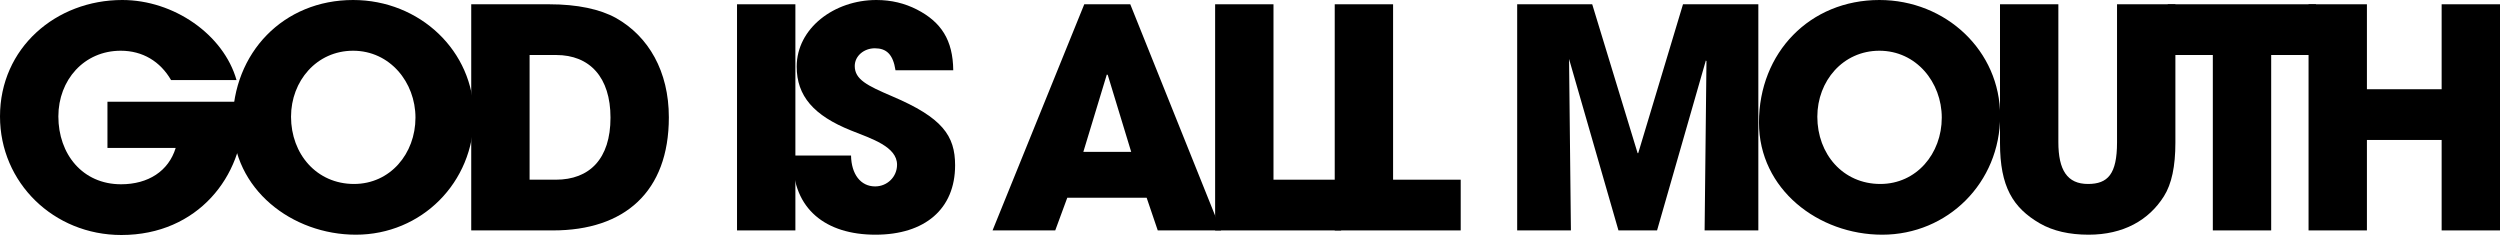
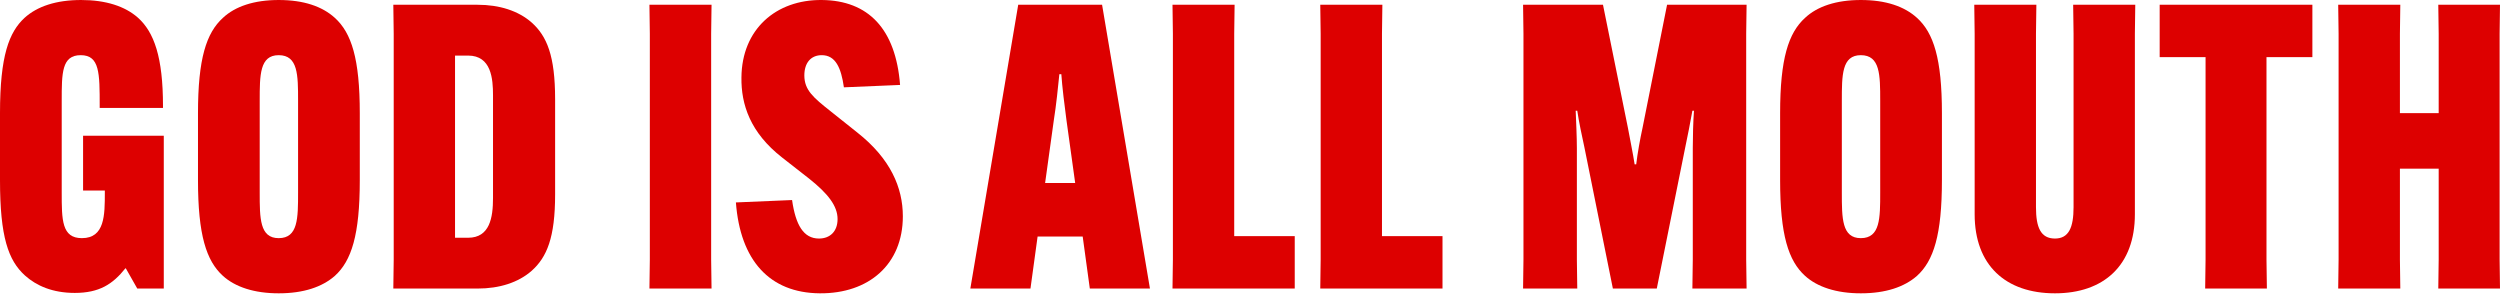
- <svg xmlns="http://www.w3.org/2000/svg" width="500" height="47" viewBox="0 0 500 47" fill="none">
-   <path d="M48.664 20.352V22.919C48.664 35.082 39.648 47 24.27 47C10.746 47 0 36.549 0 23.286C0 9.596 11.178 0 24.456 0C34.769 0 44.712 6.906 47.305 16.013H34.213C32.051 12.285 28.531 10.146 24.147 10.146C16.798 10.146 11.672 16.013 11.672 23.286C11.672 30.804 16.489 36.854 24.209 36.854C29.643 36.854 33.719 34.226 35.139 29.581H21.491V20.352H48.664Z" fill="black" />
-   <path d="M71.175 46.939C58.453 46.939 46.534 37.893 46.534 24.509C46.534 10.512 56.724 0 70.619 0C83.959 0 94.766 10.207 94.766 23.164C94.766 36.549 84.267 46.939 71.175 46.939ZM70.805 36.793C78.03 36.793 83.094 30.742 83.094 23.531C83.094 16.441 77.968 10.146 70.619 10.146C63.332 10.146 58.206 16.196 58.206 23.347C58.206 30.804 63.332 36.793 70.805 36.793Z" fill="black" />
-   <path d="M110.612 46.083H94.246V0.856H109.809C115.491 0.856 119.999 1.834 123.21 3.606C129.695 7.273 133.77 14.241 133.77 23.469C133.77 38.382 124.878 46.083 110.612 46.083ZM105.918 35.938H111.168C117.899 35.938 122.099 31.782 122.099 23.531C122.099 15.463 117.961 11.001 111.229 11.001H105.918V35.938Z" fill="black" />
-   <path d="M159.077 46.083H147.405V0.856H159.077V46.083Z" fill="black" />
-   <path d="M190.65 14.057H179.101C178.607 10.818 177.248 9.657 174.963 9.657C172.802 9.657 170.949 11.185 170.949 13.202C170.949 15.891 173.42 17.113 178.422 19.252C188.488 23.531 191.02 27.137 191.02 33.065C191.02 41.805 184.968 46.939 175.087 46.939C165.144 46.939 158.598 41.805 158.598 32.087V31.109H170.208C170.27 34.837 172.123 37.282 175.025 37.282C177.434 37.282 179.41 35.388 179.41 32.943C179.41 29.337 174.346 27.748 170.208 26.098C162.736 23.103 159.339 19.191 159.339 13.324C159.339 5.623 166.873 0 175.272 0C178.298 0 180.954 0.672 183.362 1.895C188.241 4.401 190.588 8.007 190.65 14.057Z" fill="black" />
-   <path d="M244.211 46.083H231.551L229.328 39.544H213.456L211.048 46.083H198.511L216.853 0.856H226.055L244.211 46.083ZM226.24 30.376L221.547 14.974L221.361 14.913L216.668 30.376H226.24Z" fill="black" />
-   <path d="M268.223 46.083H243.026V0.856H254.698V35.938H268.223V46.083Z" fill="black" />
-   <path d="M292.141 46.083H266.945V0.856H278.617V35.938H292.141V46.083Z" fill="black" />
-   <path d="M351.668 46.083H340.922L341.293 12.224L341.169 12.101L331.412 46.083H323.692L313.811 11.796L314.182 46.083H303.436V0.856H318.443L327.521 30.62H327.645L336.6 0.856H351.668V46.083Z" fill="black" />
-   <path d="M376.435 46.939C363.713 46.939 351.794 37.893 351.794 24.509C351.794 10.512 361.984 0 375.879 0C389.218 0 400.026 10.207 400.026 23.164C400.026 36.549 389.527 46.939 376.435 46.939ZM376.064 36.793C383.29 36.793 388.354 30.742 388.354 23.531C388.354 16.441 383.228 10.146 375.879 10.146C368.592 10.146 363.466 16.196 363.466 23.347C363.466 30.804 368.592 36.793 376.064 36.793Z" fill="black" />
-   <path d="M423.406 28.481V0.856H435.078V28.542C435.078 33.248 434.337 36.793 432.793 39.238C429.767 44.066 424.641 46.939 417.724 46.939C413.895 46.939 410.622 46.206 407.967 44.678C402.594 41.56 400 37.343 400 28.603V0.856H411.672V28.42C411.672 34.043 413.463 36.793 417.601 36.793C421.553 36.793 423.406 34.837 423.406 28.481Z" fill="black" />
-   <path d="M454.237 46.083H442.565V11.001H433.549V0.856H463.192V11.001H454.237V46.083Z" fill="black" />
-   <path d="M500 46.083H488.328V27.992H473.383V46.083H461.711V0.856H473.383V17.847H488.328V0.856H500V46.083Z" fill="black" />
+ <svg xmlns="http://www.w3.org/2000/svg" width="554" height="65" viewBox="0 0 554 65" fill="none">
+   <path d="M18.41 42.219V30.081H36.294V63.944H30.42L27.878 59.458H27.79C24.985 62.976 22.004 64.911 16.569 64.911C11.659 64.911 8.065 63.328 5.523 61.041C1.841 57.699 0 52.51 0 39.932V25.068C0 12.315 2.016 7.125 5.435 3.959C8.241 1.408 12.448 0.001 17.971 0.001C23.494 0.001 27.702 1.408 30.508 3.871C34.19 7.125 36.118 12.754 36.118 23.485V23.924H22.092V23.485C22.092 16.184 22.092 12.226 17.884 12.226C13.676 12.226 13.676 16.184 13.676 22.341V42.659C13.676 48.728 13.676 52.773 18.147 52.773C23.231 52.773 23.231 47.672 23.231 42.659V42.219H18.41Z" fill="#DD0000" />
+   <path d="M61.758 64.999C56.322 64.999 52.114 63.592 49.397 61.129C45.715 57.787 43.874 52.07 43.874 39.932V25.068C43.874 13.018 45.715 7.301 49.397 3.959C52.114 1.408 56.322 0.001 61.758 0.001C67.281 0.001 71.401 1.408 74.206 3.959C77.888 7.301 79.729 13.018 79.729 25.068V39.932C79.729 52.07 77.888 57.787 74.206 61.129C71.401 63.592 67.281 64.999 61.758 64.999ZM61.758 52.773C66.053 52.773 66.053 48.376 66.053 42.659V22.341C66.053 16.624 66.053 12.226 61.758 12.226C57.55 12.226 57.55 16.624 57.55 22.341V42.659C57.55 48.376 57.55 52.773 61.758 52.773Z" fill="#DD0000" />
+   <path d="M105.832 1.056C110.653 1.056 114.861 2.376 117.842 5.014C121.173 8.005 123.014 12.315 123.014 21.989V43.099C123.014 52.685 121.173 56.995 117.842 59.986C114.861 62.624 110.653 63.944 105.832 63.944H87.159L87.246 57.523V7.477L87.159 1.056H105.832ZM103.728 12.315H100.835V52.685H103.728C108.549 52.685 109.251 48.2 109.251 43.89V21.11C109.251 17.504 108.9 12.315 103.728 12.315Z" fill="#DD0000" />
+   <path d="M143.915 1.056H157.679L157.591 7.477V57.523L157.679 63.944H143.915L144.003 57.523V7.477L143.915 1.056Z" fill="#DD0000" />
+   <path d="M163.076 44.858L175.524 44.33C176.313 49.871 178.067 52.861 181.486 52.861C183.94 52.861 185.606 51.278 185.606 48.552C185.606 45.649 183.502 42.923 179.294 39.58L173.333 34.919C166.232 29.378 164.215 23.133 164.303 17.152C164.391 6.509 171.93 -0.087 182.099 0.001C192.444 0.089 198.493 6.422 199.457 18.823L187.009 19.351C186.395 15.041 185.168 12.226 182.099 12.226C179.645 12.226 178.242 13.986 178.242 16.712C178.242 19.966 180.258 21.638 184.028 24.628L189.989 29.378C197.353 35.183 200.071 41.603 200.071 47.936C200.071 58.578 192.531 65.087 181.661 64.999C170.527 64.911 164.04 57.699 163.076 44.858Z" fill="#DD0000" />
+   <path d="M229.931 52.422L228.353 63.944H215.028L225.636 1.056H244.221L254.828 63.944H241.503L239.925 52.422H229.931ZM233.525 26.651L231.597 40.548H238.259L236.331 26.651C235.892 23.397 235.366 19.087 235.191 16.448H234.753C234.49 19.087 234.051 23.397 233.525 26.651Z" fill="#DD0000" />
+   <path d="M286.914 63.944H259.826L259.913 57.523V7.477L259.826 1.056H273.589L273.502 7.477V52.334H286.914V63.944Z" fill="#DD0000" />
+   <path d="M319.659 63.944H292.57L292.658 57.523V7.477L292.57 1.056H306.334L306.246 7.477V52.334H319.659V63.944Z" fill="#DD0000" />
+   <path d="M337.513 63.944L337.6 57.523V7.477L337.513 1.056H355.221L360.744 28.322C361.182 30.697 361.884 34.127 362.234 36.414H362.585C362.848 34.127 363.462 30.697 363.988 28.322L369.423 1.056H387.044L386.956 7.477V57.523L387.044 63.944H375.033L375.121 57.523V32.808C375.121 30.345 375.209 26.915 375.384 24.54H375.033C374.595 26.915 373.981 30.257 373.455 32.632L367.144 63.944H357.413L351.101 32.632C350.575 30.257 349.873 26.915 349.523 24.54H349.172C349.26 26.915 349.435 30.345 349.435 32.808V57.523L349.523 63.944H337.513Z" fill="#DD0000" />
+   <path d="M412.358 64.999C406.923 64.999 402.715 63.592 399.998 61.129C396.316 57.787 394.475 52.07 394.475 39.932V25.068C394.475 13.018 396.316 7.301 399.998 3.959C402.715 1.408 406.923 0.001 412.358 0.001C417.881 0.001 422.002 1.408 424.807 3.959C428.489 7.301 430.33 13.018 430.33 25.068V39.932C430.33 52.07 428.489 57.787 424.807 61.129C422.002 63.592 417.881 64.999 412.358 64.999ZM412.358 52.773C416.654 52.773 416.654 48.376 416.654 42.659V22.341C416.654 16.624 416.654 12.226 412.358 12.226C408.15 12.226 408.15 16.624 408.15 22.341V42.659C408.15 48.376 408.15 52.773 412.358 52.773Z" fill="#DD0000" />
+   <path d="M459.413 1.056H473.176L473.089 7.477V47.496C473.089 58.754 466.251 64.999 455.38 64.999C444.422 64.999 437.584 58.754 437.584 47.496V7.477L437.497 1.056H451.26L451.172 7.477V45.913C451.172 50.399 452.224 52.861 455.38 52.861C458.449 52.861 459.501 50.399 459.501 45.913V7.477L459.413 1.056Z" fill="#DD0000" />
+   <path d="M512.423 12.666H502.253V57.523L502.341 63.944H488.665L488.753 57.523V12.666H478.584V1.056H512.423V12.666Z" fill="#DD0000" />
+   <path d="M540.324 1.056H554L553.912 7.477V57.523L554 63.944H540.324L540.412 57.523V37.382H531.821V57.523L531.908 63.944H518.145L518.232 57.523V7.477L518.145 1.056H531.908L531.821 7.477V25.068H540.412V7.477L540.324 1.056Z" fill="#DD0000" />
</svg>
